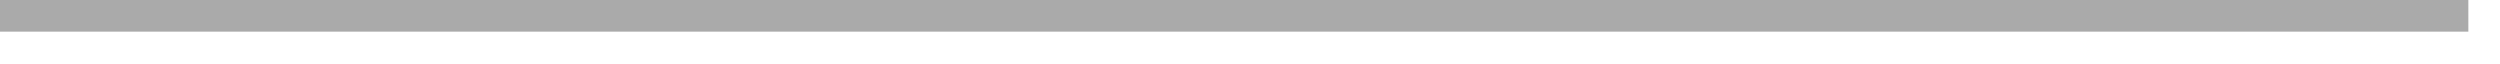
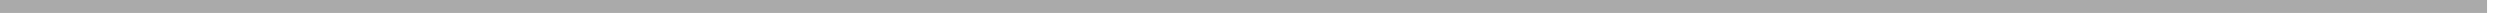
- <svg xmlns="http://www.w3.org/2000/svg" version="1.1" width="79px" height="2px">
-   <g transform="matrix(1 0 0 1 -109 -1374 )">
-     <path d="M 109 1374.5  L 187 1374.5  " stroke-width="1" stroke="#aaaaaa" fill="none" />
+ <svg xmlns="http://www.w3.org/2000/svg" version="1.1" width="193px" height="2px">
+   <g transform="matrix(1 0 0 1 -128 -1012 )">
+     <path d="M 128 1012.5  L 320 1012.5  " stroke-width="1" stroke="#aaaaaa" fill="none" />
  </g>
</svg>
